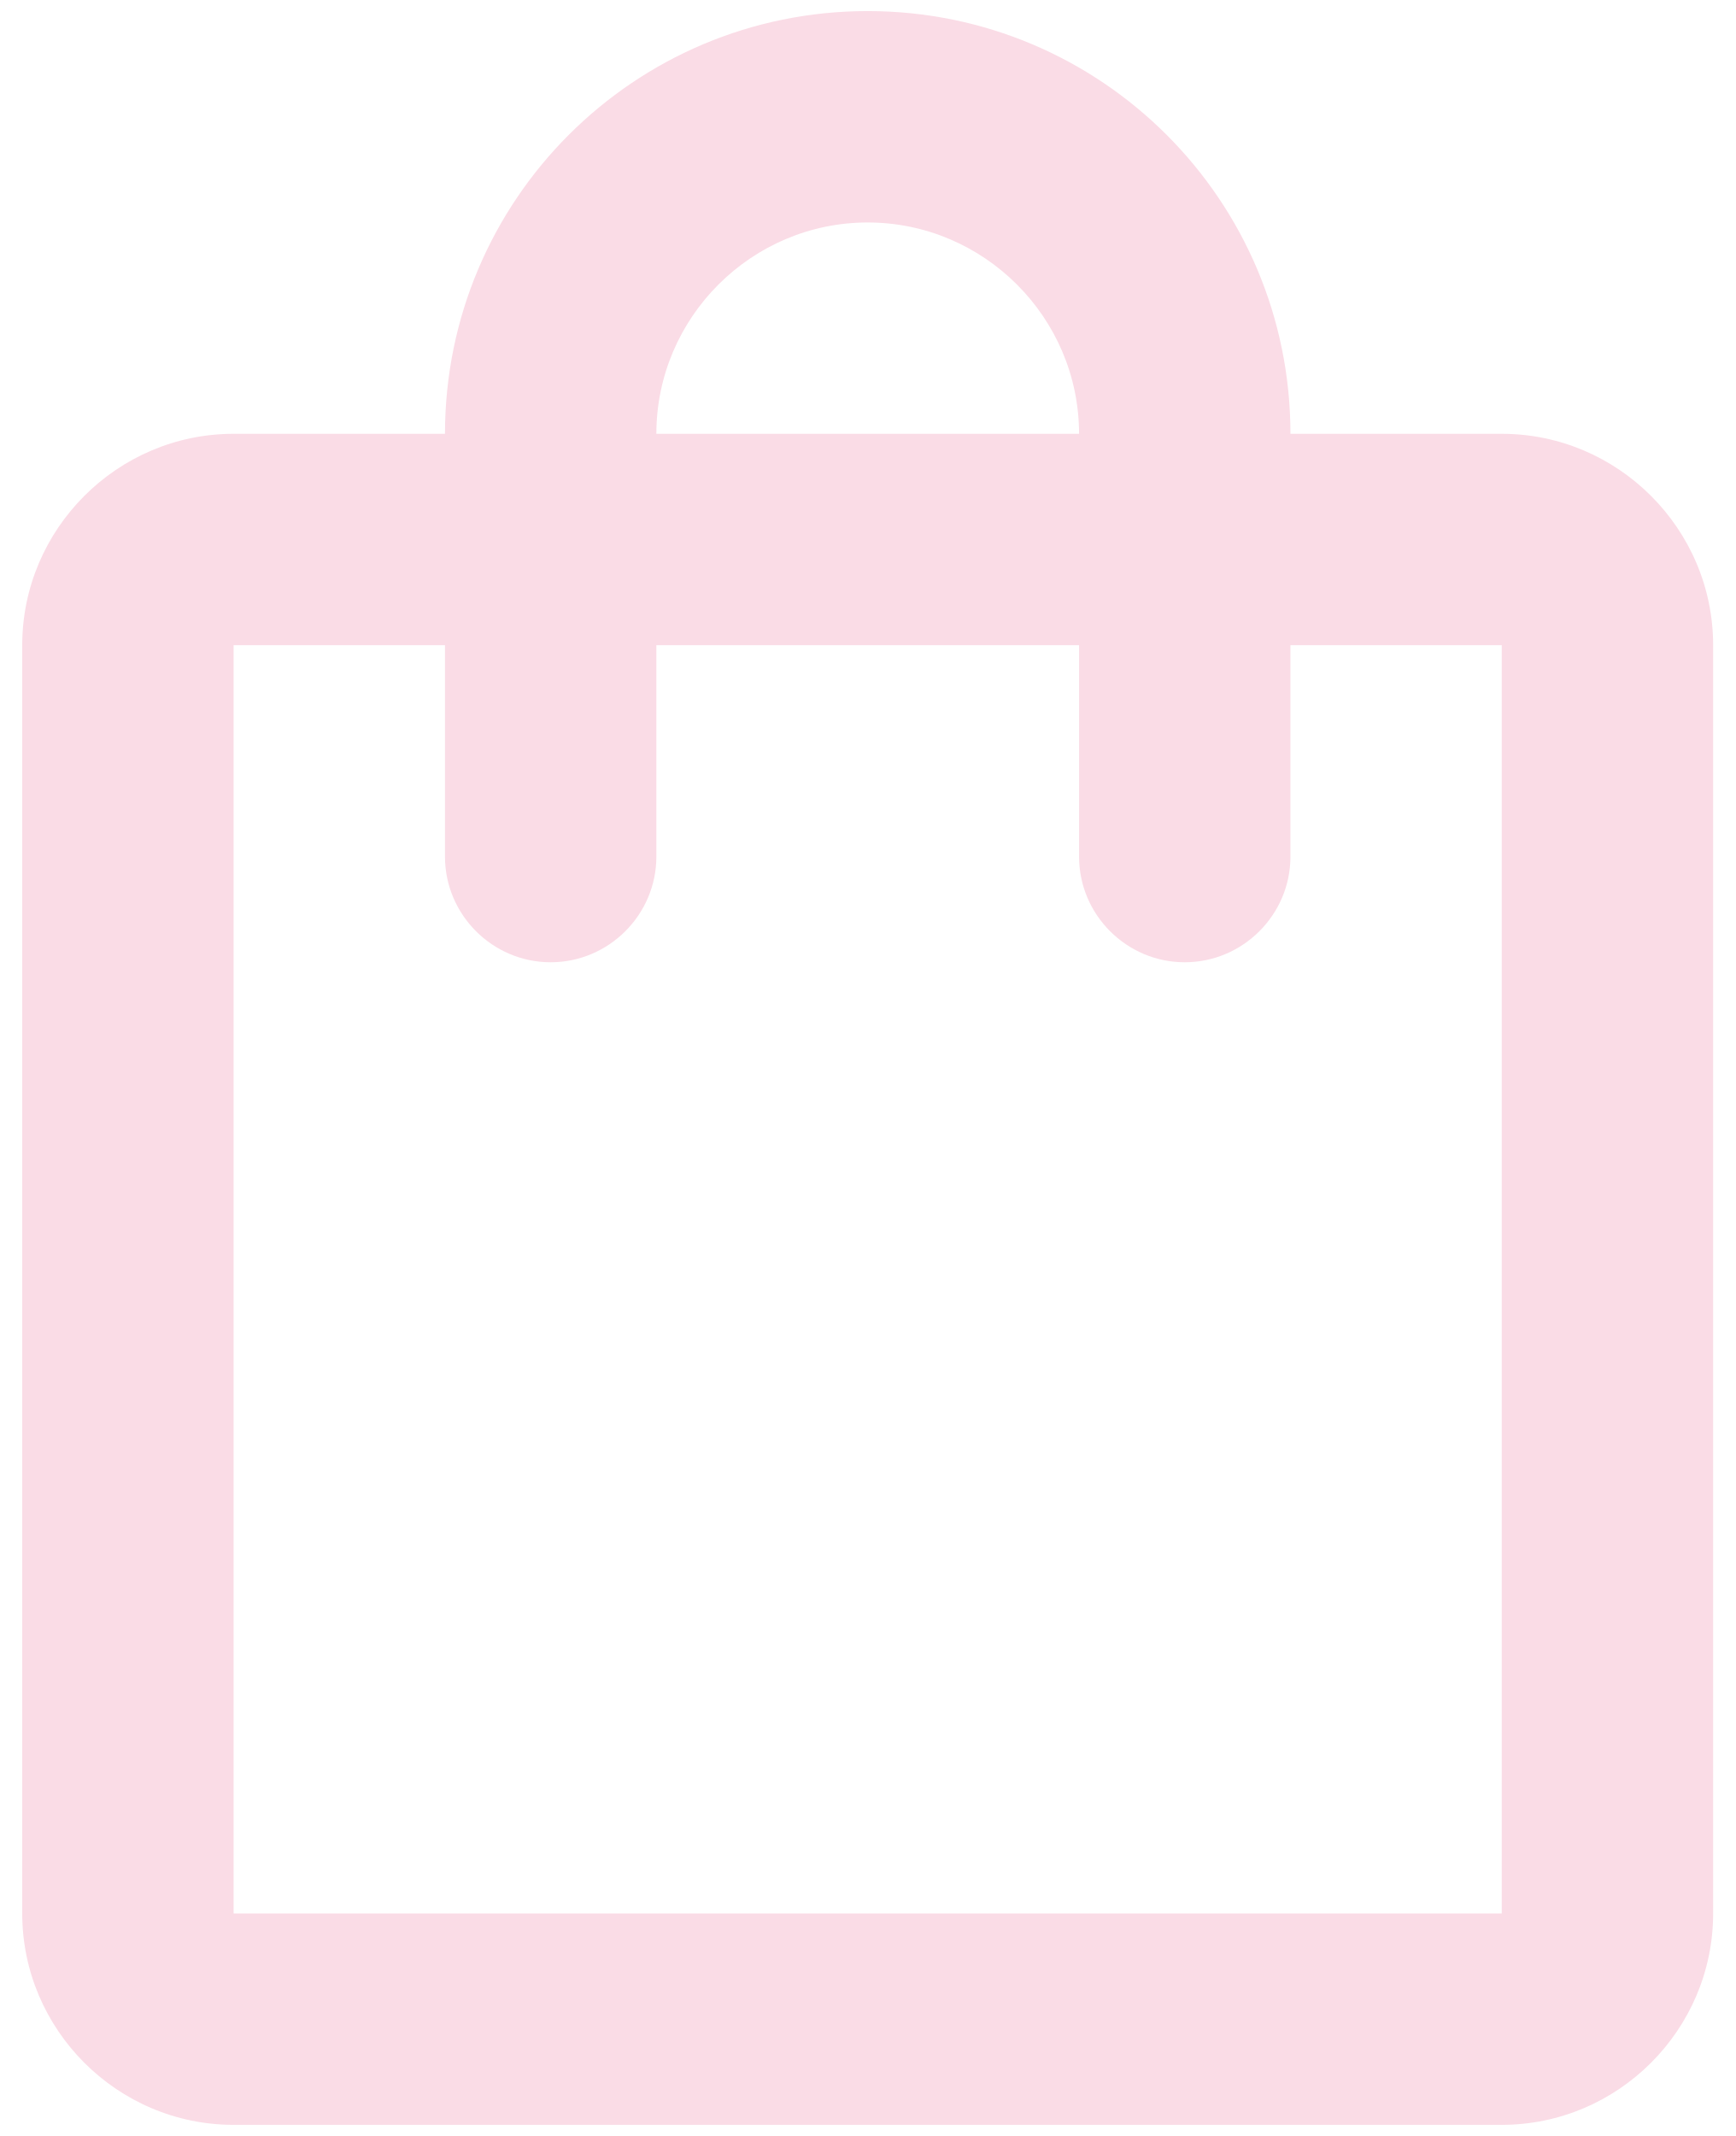
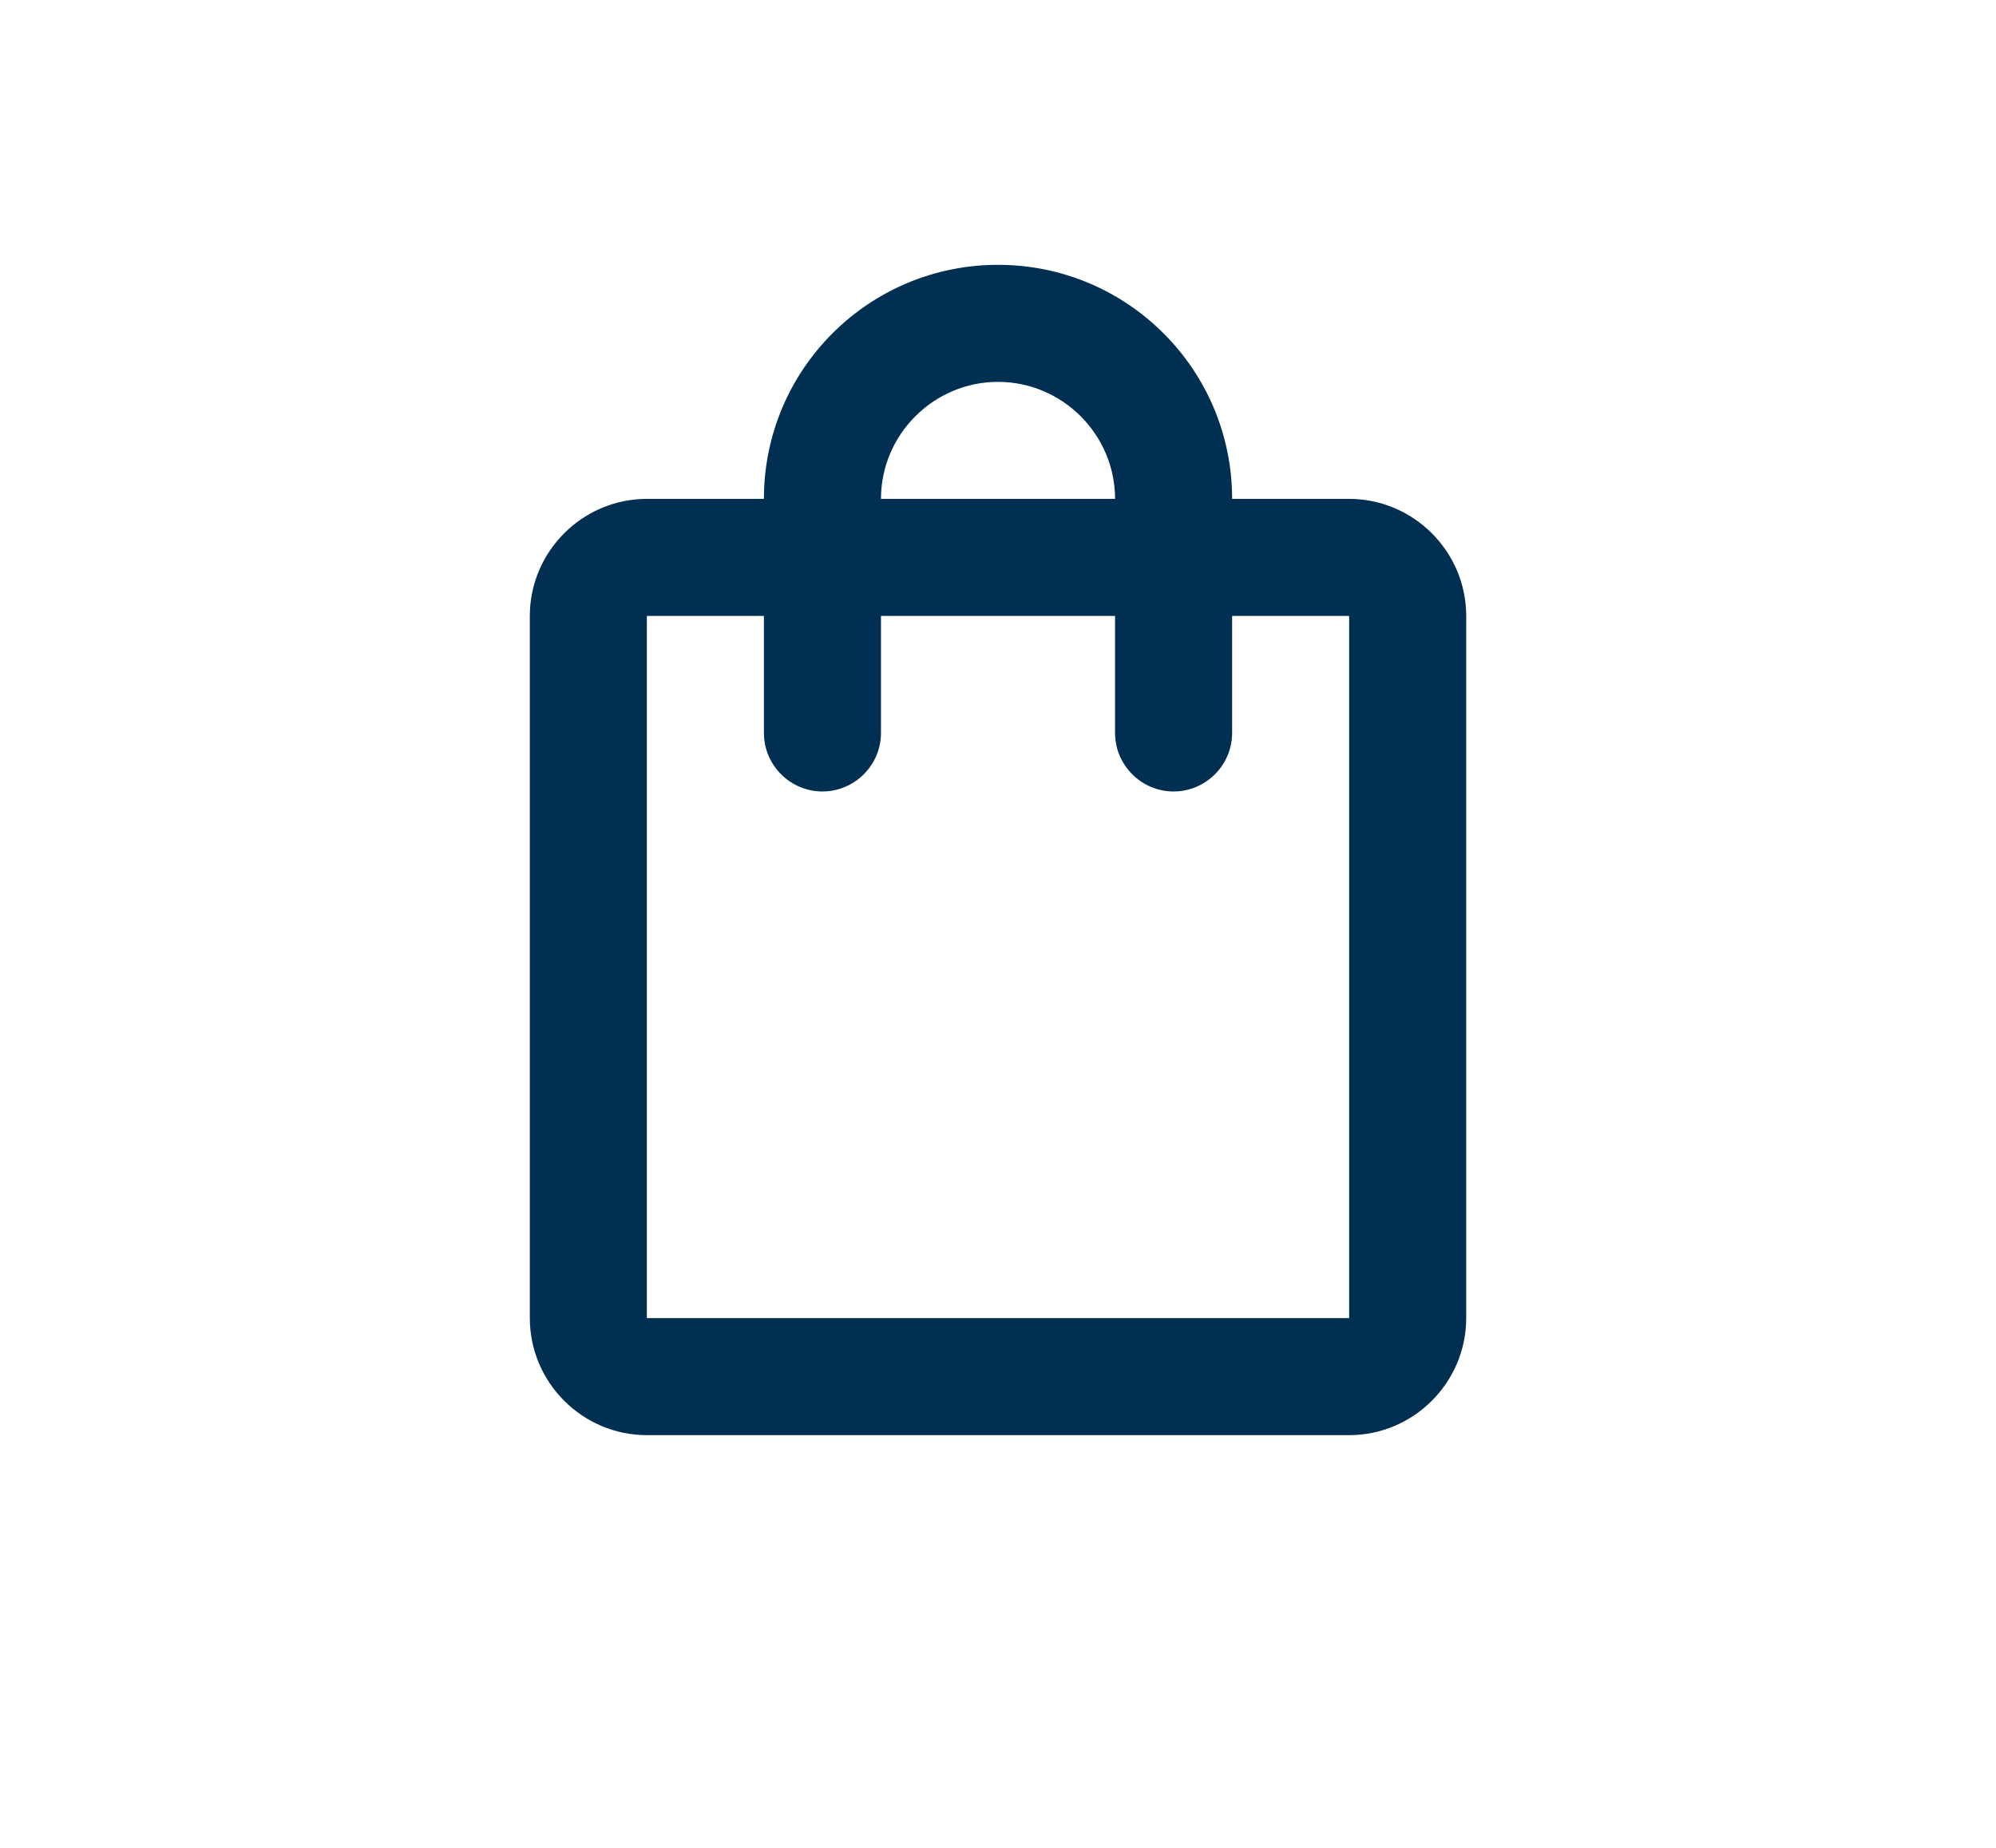
- <svg xmlns="http://www.w3.org/2000/svg" width="26" height="32" viewBox="0 0 26 32" fill="none">
-   <path d="M22.5 6.499H19.334C19.334 3 16.499 0.166 13 0.166C9.501 0.166 6.667 3 6.667 6.499H3.5C1.758 6.499 0.333 7.924 0.333 9.666V28.666C0.333 30.408 1.758 31.833 3.5 31.833H22.5C24.242 31.833 25.667 30.408 25.667 28.666V9.666C25.667 7.924 24.242 6.499 22.5 6.499ZM13 3.333C14.742 3.333 16.167 4.758 16.167 6.499H9.834C9.834 4.758 11.258 3.333 13 3.333ZM22.5 28.666H3.5V9.666H6.667V12.833C6.667 13.704 7.379 14.416 8.25 14.416C9.121 14.416 9.834 13.704 9.834 12.833V9.666H16.167V12.833C16.167 13.704 16.879 14.416 17.75 14.416C18.621 14.416 19.334 13.704 19.334 12.833V9.666H22.5V28.666Z" fill="#fadce6" />
+ <svg xmlns="http://www.w3.org/2000/svg" width="54" height="50" viewBox="0 0 54 50" fill="none">
+   <path d="M36.5 13.499H33.334C33.334 10 30.499 7.166 27 7.166C23.501 7.166 20.667 10 20.667 13.499H17.5C15.758 13.499 14.334 14.924 14.334 16.666V35.666C14.334 37.408 15.758 38.833 17.5 38.833H36.5C38.242 38.833 39.667 37.408 39.667 35.666V16.666C39.667 14.924 38.242 13.499 36.5 13.499ZM27 10.333C28.742 10.333 30.167 11.758 30.167 13.499H23.834C23.834 11.758 25.259 10.333 27 10.333ZM36.5 35.666H17.5V16.666H20.667V19.833C20.667 20.703 21.379 21.416 22.25 21.416C23.121 21.416 23.834 20.703 23.834 19.833V16.666H30.167V19.833C30.167 20.703 30.879 21.416 31.75 21.416C32.621 21.416 33.334 20.703 33.334 19.833V16.666H36.5V35.666Z" fill="#002F52" />
</svg>
